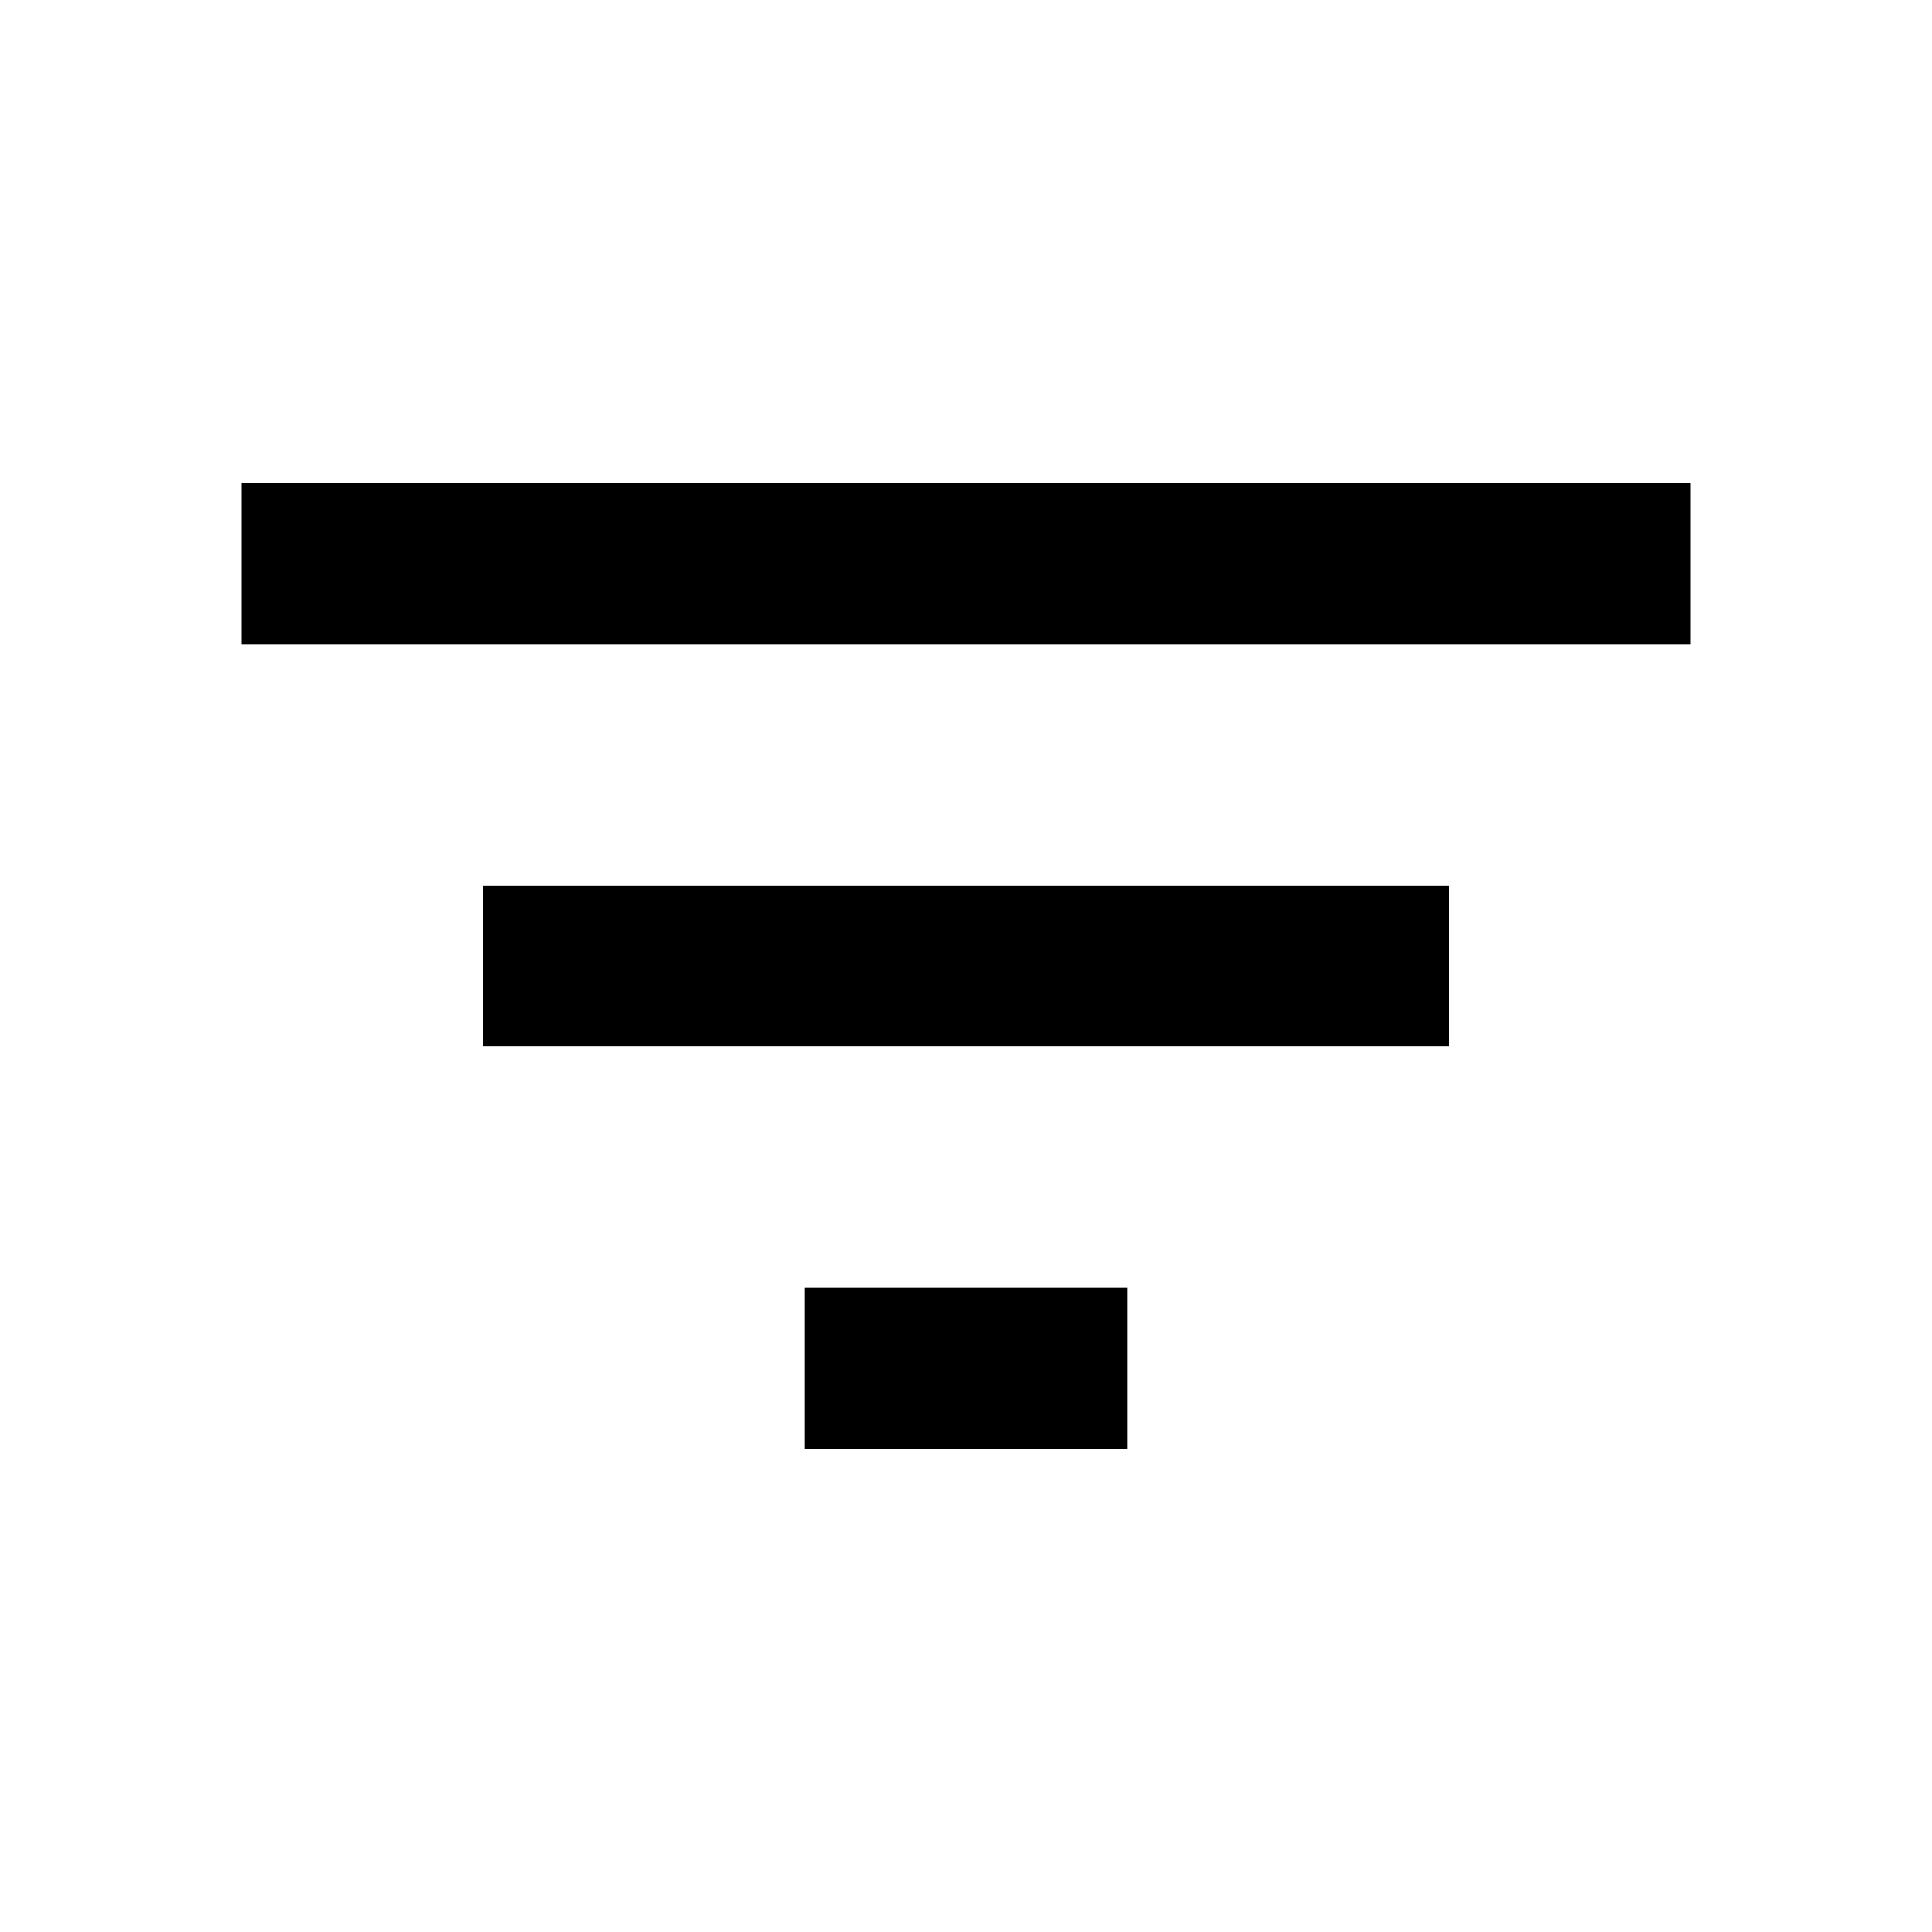
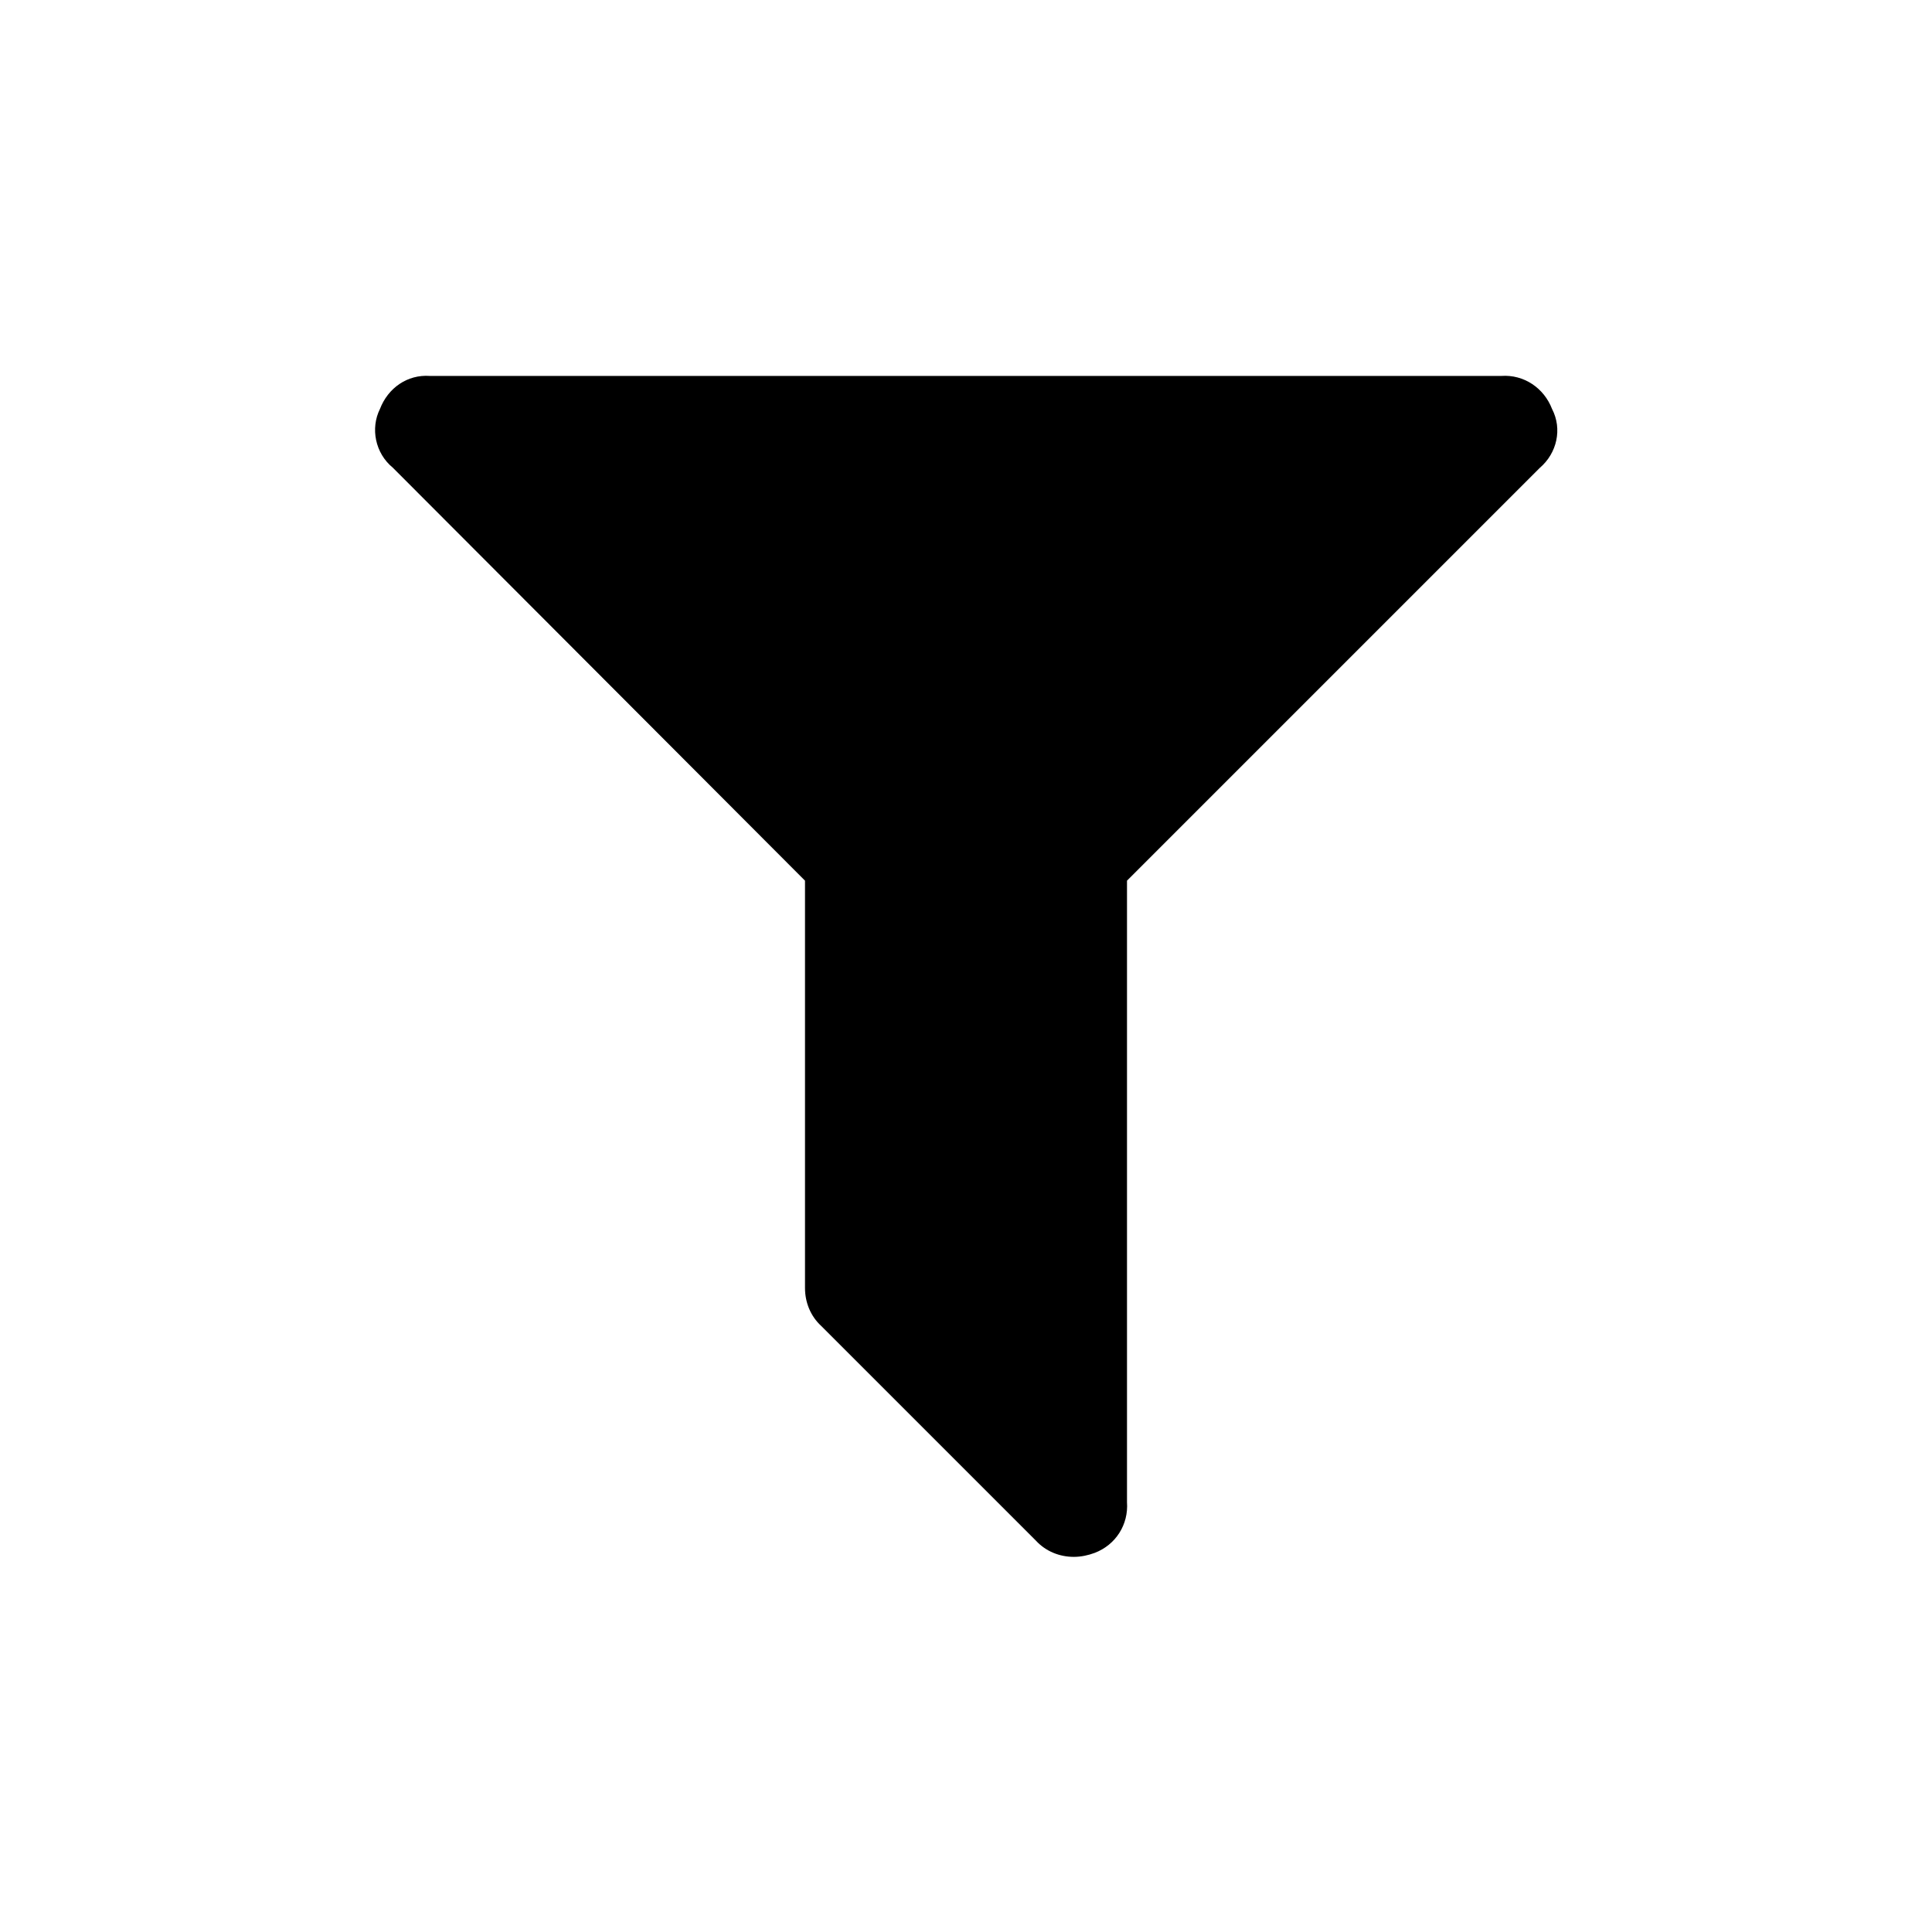
<svg version="1.2" overflow="visible" preserveAspectRatio="none" viewBox="0 0 24 24" width="24" height="24">
-   <path d="M10,18h4v-2h-4V18z M3,6v2h18V6H3z M6,13h12v-2H6V13z" fill="currentColor" vector-effect="non-scaling-stroke" />
+   <path d="M18.65,4.67H5.34C5.06,4.65,4.82,4.82,4.72,5.08C4.6,5.32,4.66,5.63,4.88,5.81l5.12,5.13V16  c0,0.18,0.07,0.35,0.2,0.47l2.67,2.67c0.12,0.13,0.29,0.2,0.47,0.2c0.09,0,0.18-0.02,0.26-0.05c0.26-0.1,0.42-0.35,0.4-0.63v-7.72  l5.13-5.13c0.21-0.18,0.28-0.48,0.15-0.73C19.18,4.82,18.93,4.65,18.65,4.67z" vector-effect="non-scaling-stroke" fill="currentColor" />
</svg>
